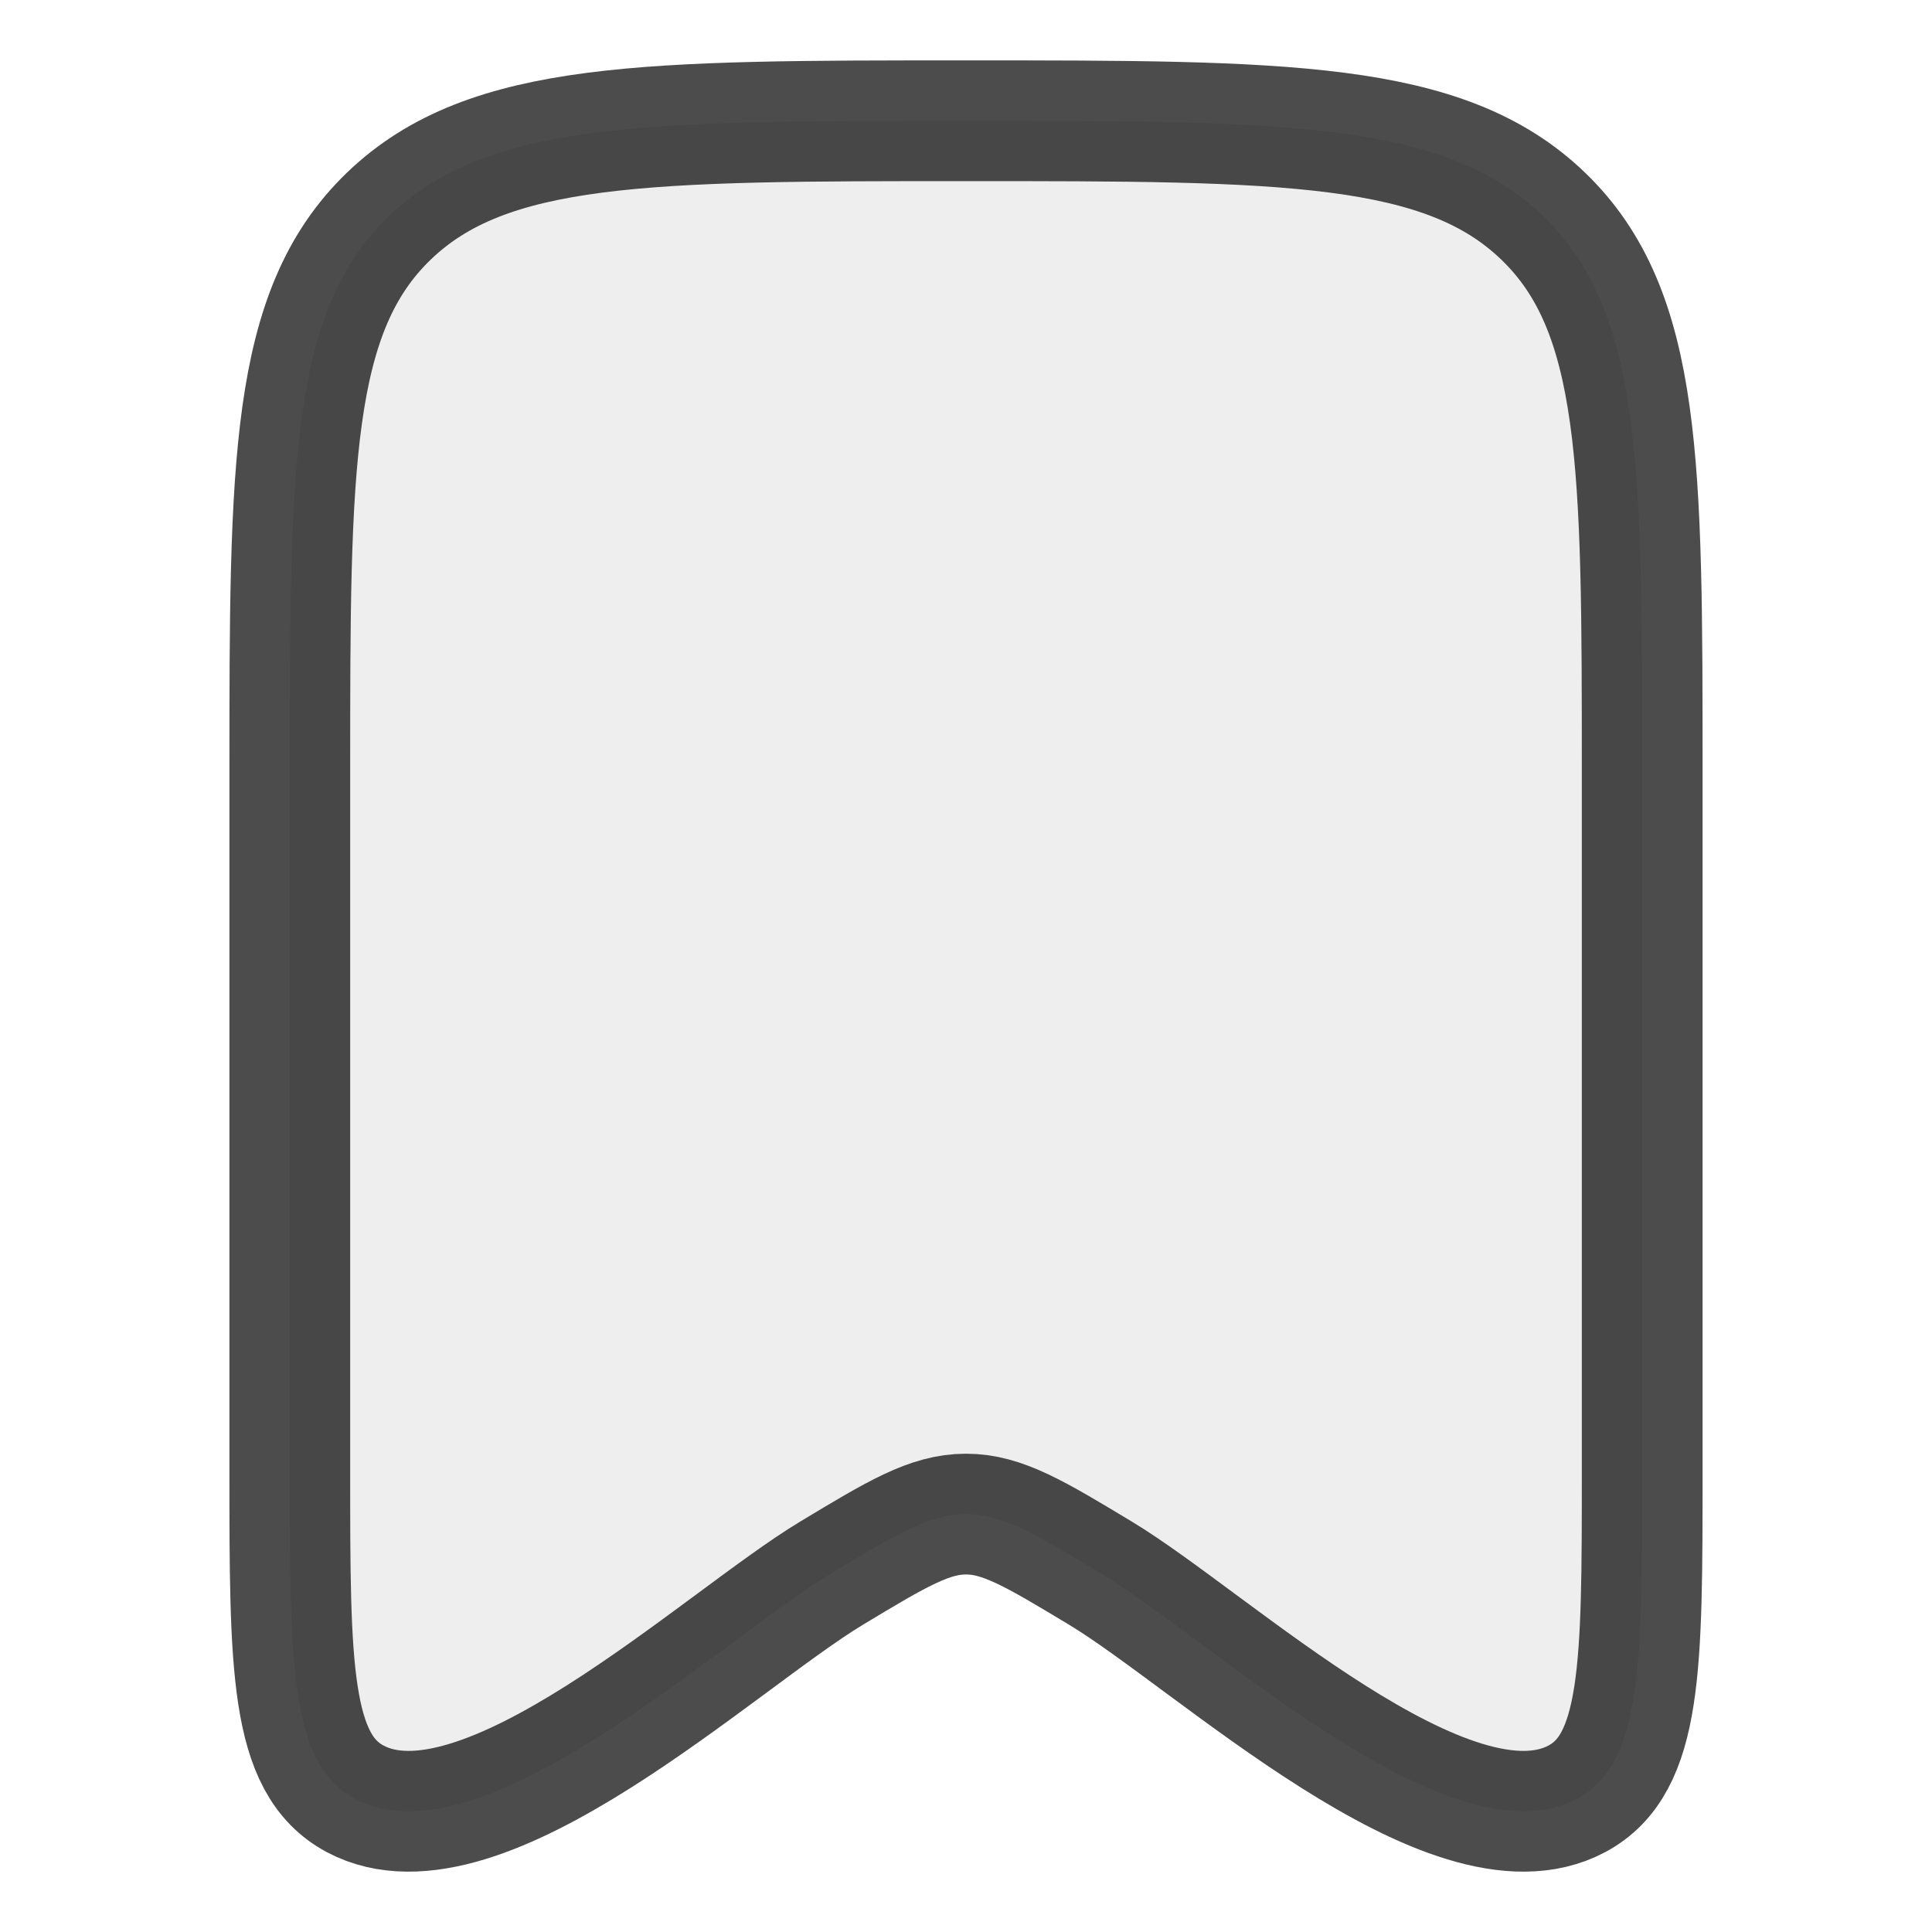
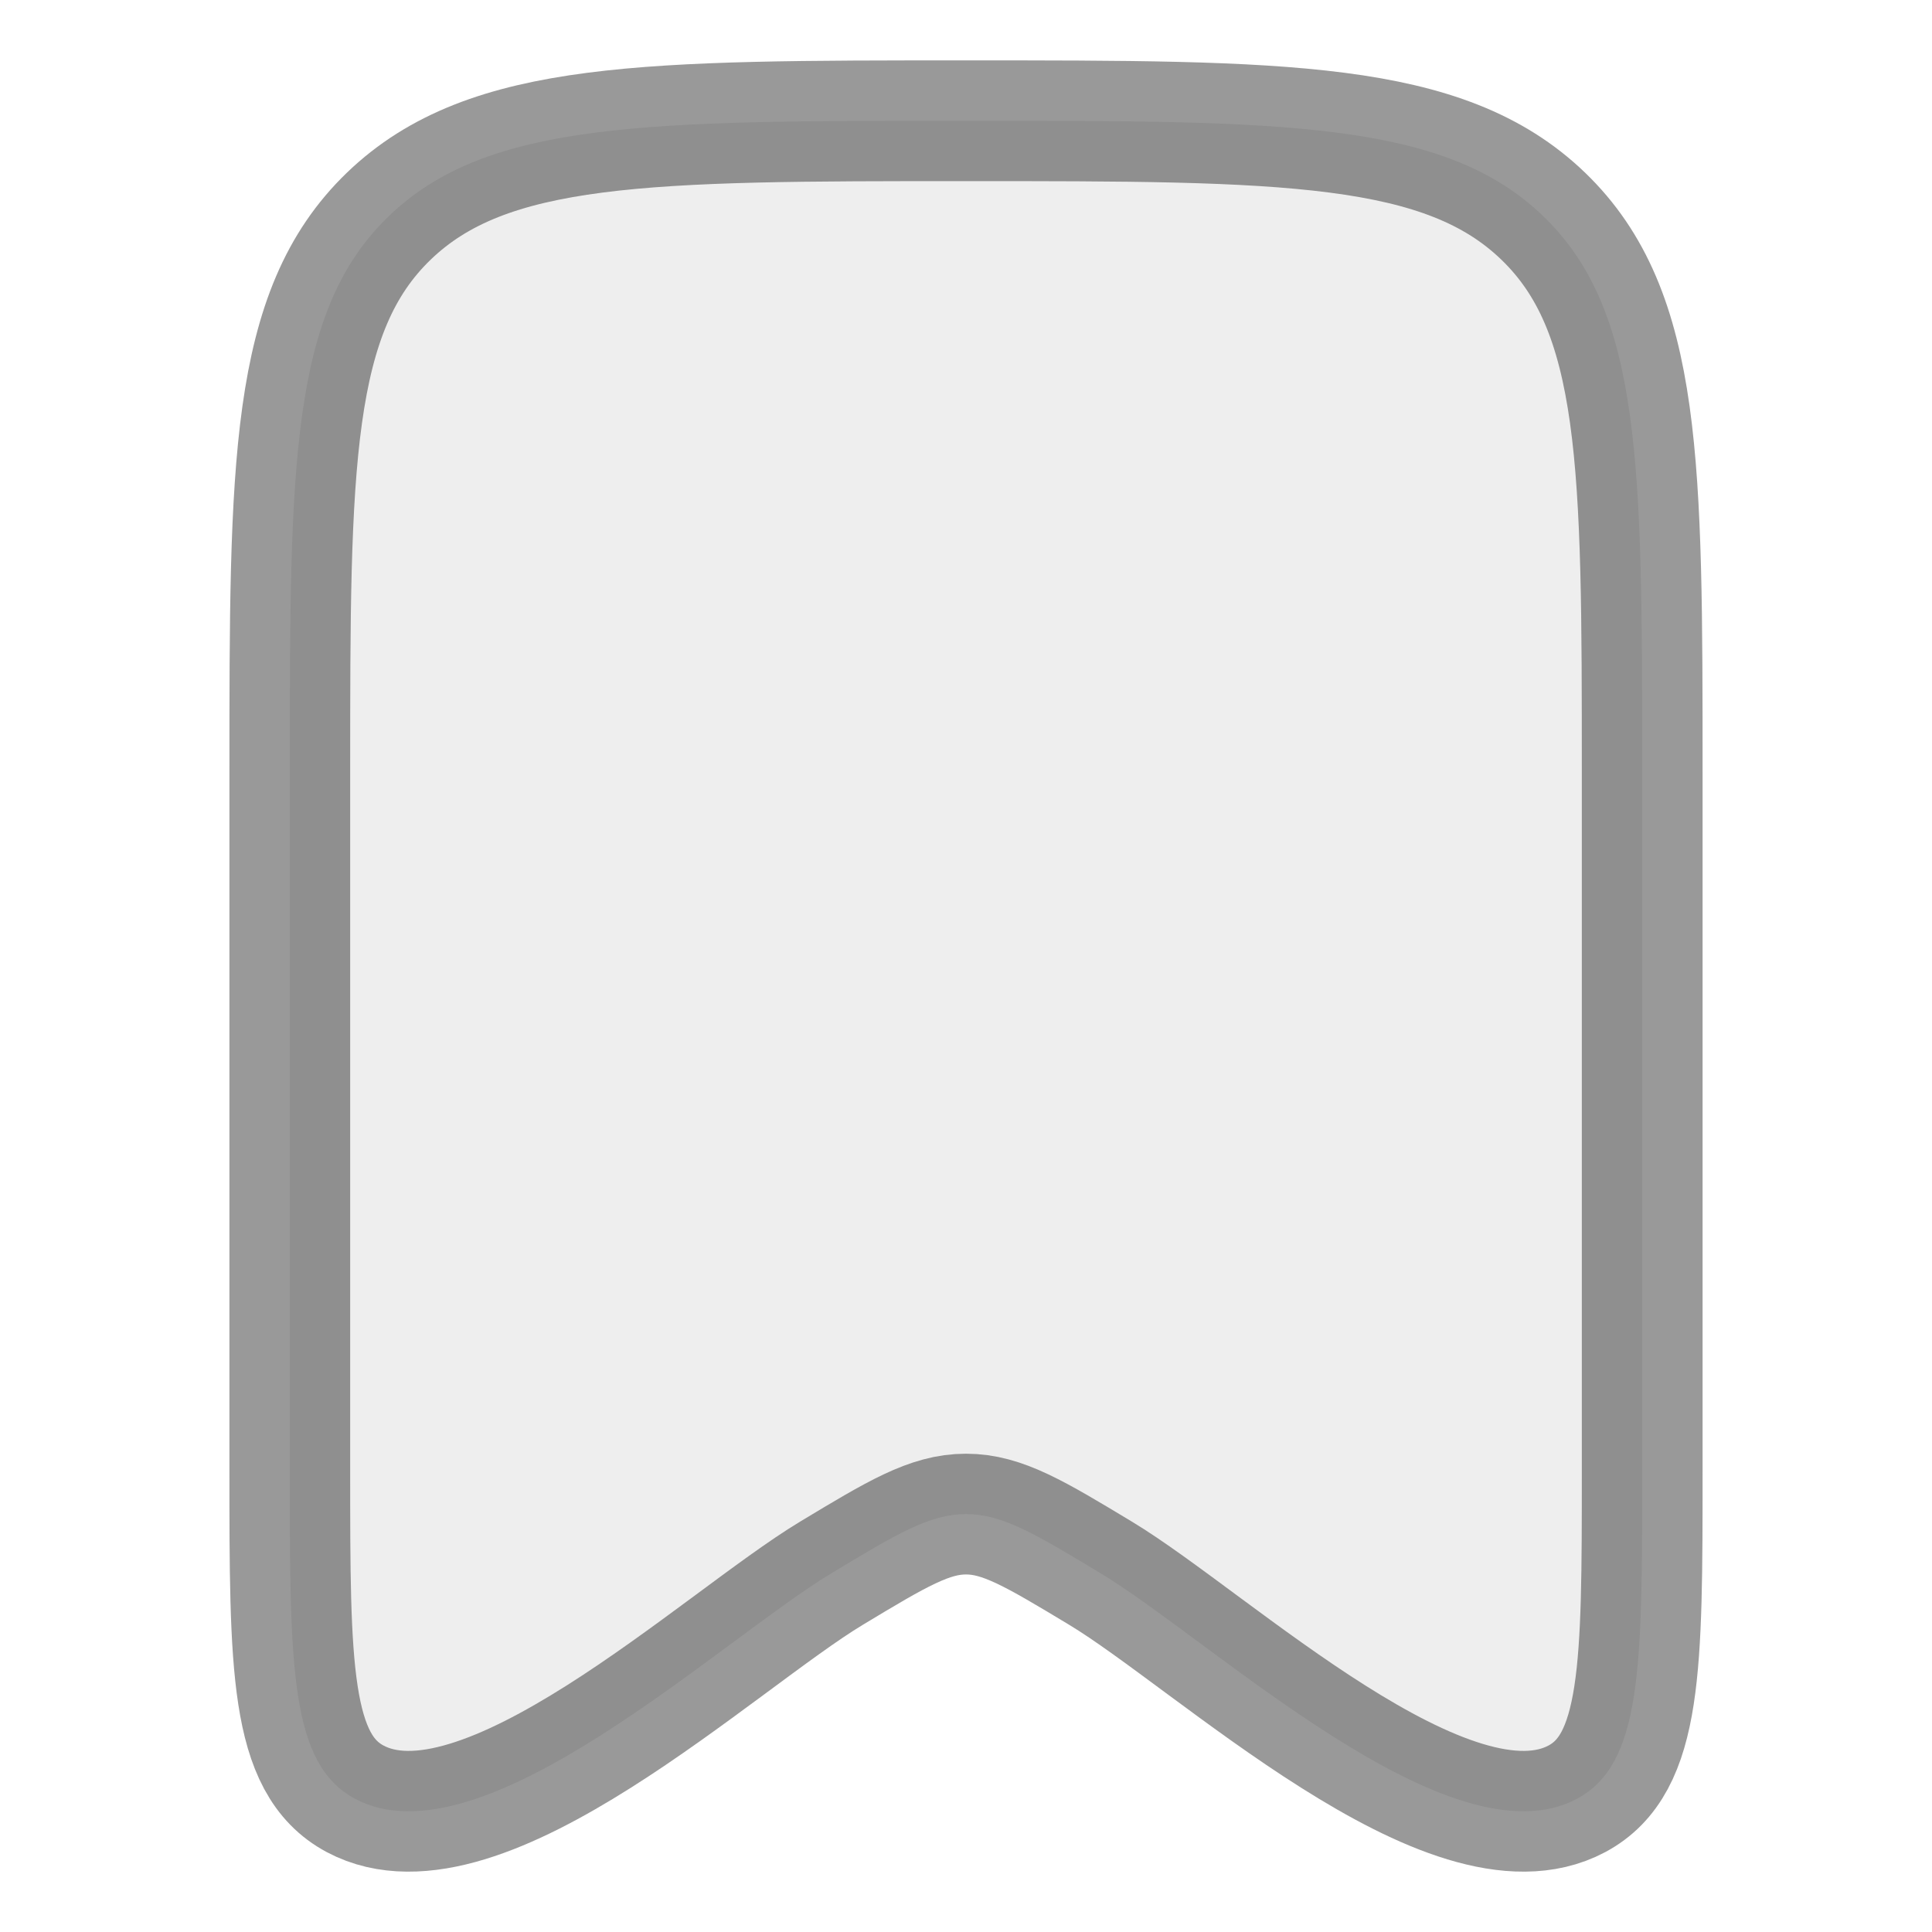
<svg xmlns="http://www.w3.org/2000/svg" width="16" height="16" viewBox="0 0 16 16" fill="none">
  <path d="M2.4 12.187V6.395C2.4 3.852 2.4 2.58 3.22 1.79C4.04 1 5.36 1 8 1C10.64 1 11.96 1 12.78 1.79C13.6 2.58 13.6 3.852 13.6 6.395V12.187C13.6 13.801 13.6 14.608 13.059 14.897C12.011 15.456 10.046 13.59 9.113 13.028C8.572 12.702 8.301 12.539 8 12.539C7.699 12.539 7.428 12.702 6.887 13.028C5.954 13.59 3.989 15.456 2.941 14.897C2.4 14.608 2.4 13.801 2.4 12.187Z" fill="currentColor" fill-opacity="0.07" />
-   <path d="M2.4 12.187V6.395C2.4 3.852 2.4 2.58 3.22 1.79C4.04 1 5.36 1 8 1C10.64 1 11.96 1 12.78 1.79C13.6 2.58 13.6 3.852 13.6 6.395V12.187C13.6 13.801 13.6 14.608 13.059 14.897C12.011 15.456 10.046 13.59 9.113 13.028C8.572 12.702 8.301 12.539 8 12.539C7.699 12.539 7.428 12.702 6.887 13.028C5.954 13.59 3.989 15.456 2.941 14.897C2.4 14.608 2.4 13.801 2.4 12.187Z" stroke="currentColor" stroke-opacity="0.7" stroke-linecap="round" stroke-linejoin="round" />
+   <path d="M2.4 12.187V6.395C2.4 3.852 2.4 2.58 3.22 1.79C4.04 1 5.36 1 8 1C10.64 1 11.96 1 12.78 1.79C13.6 2.58 13.6 3.852 13.6 6.395V12.187C13.6 13.801 13.6 14.608 13.059 14.897C12.011 15.456 10.046 13.59 9.113 13.028C8.572 12.702 8.301 12.539 8 12.539C7.699 12.539 7.428 12.702 6.887 13.028C5.954 13.59 3.989 15.456 2.941 14.897C2.4 14.608 2.4 13.801 2.4 12.187Z" stroke="currentColor" stroke-opacity="0.4" stroke-linecap="round" stroke-linejoin="round" />
</svg>
